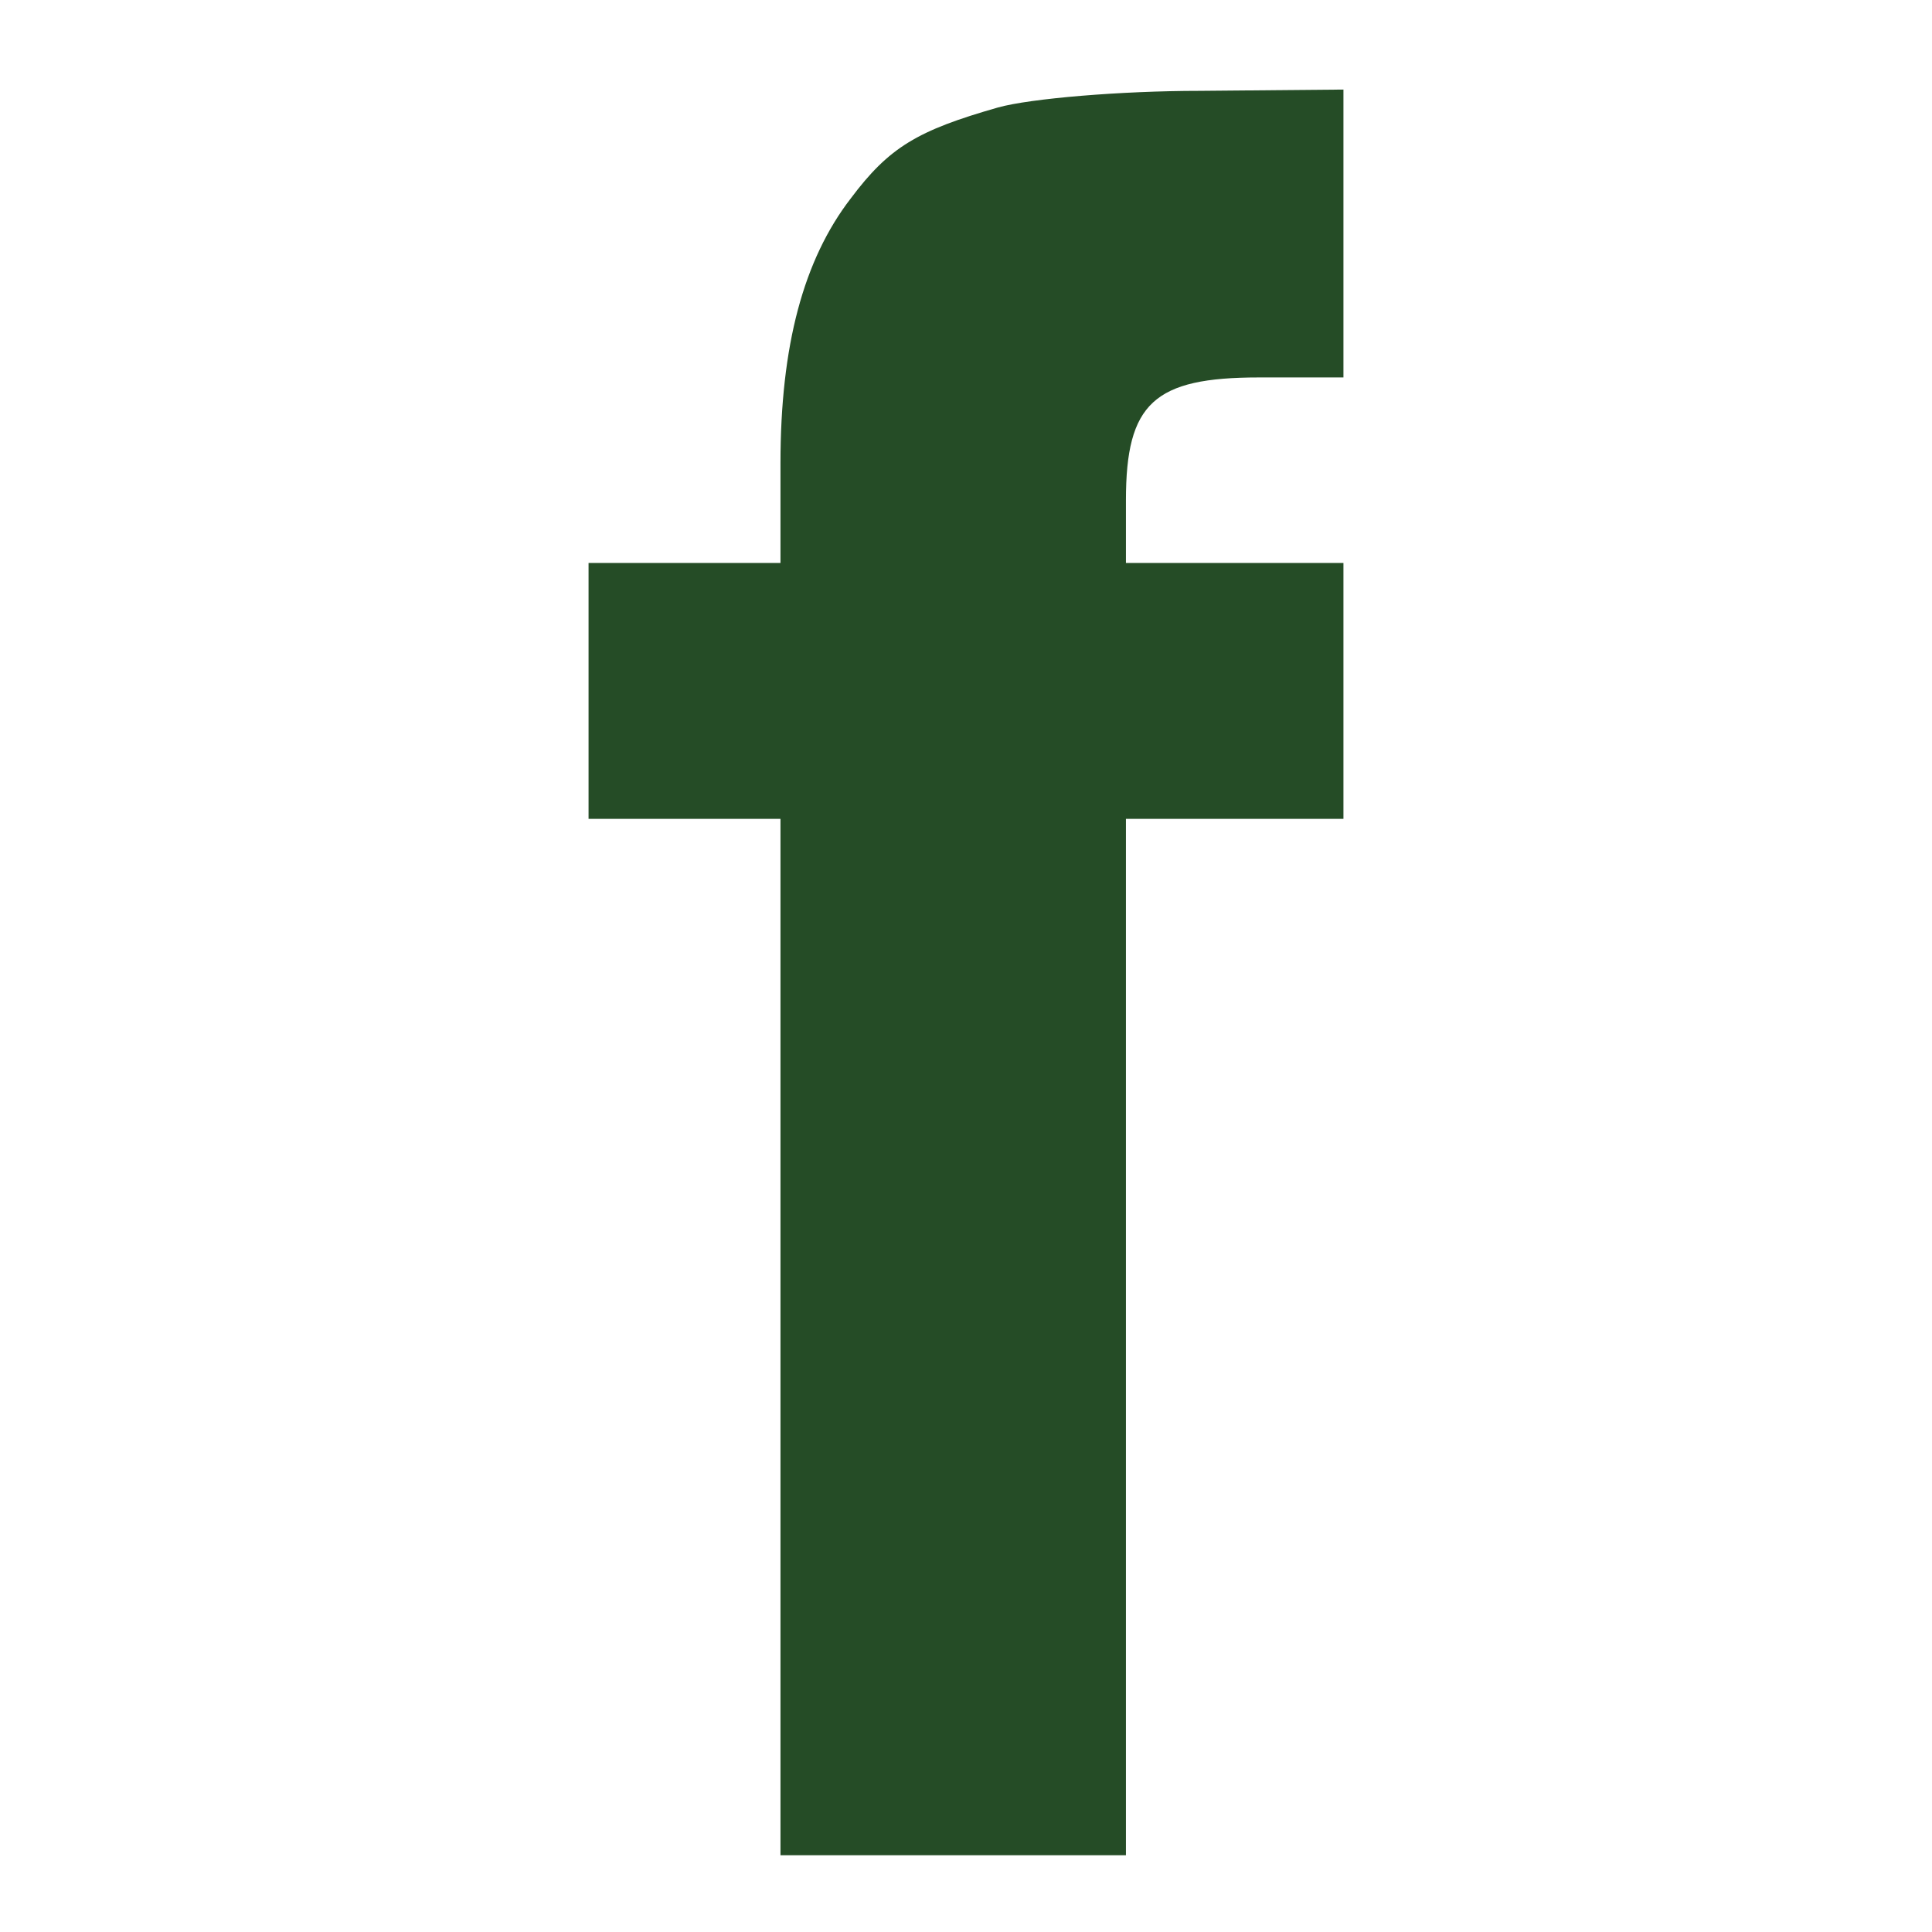
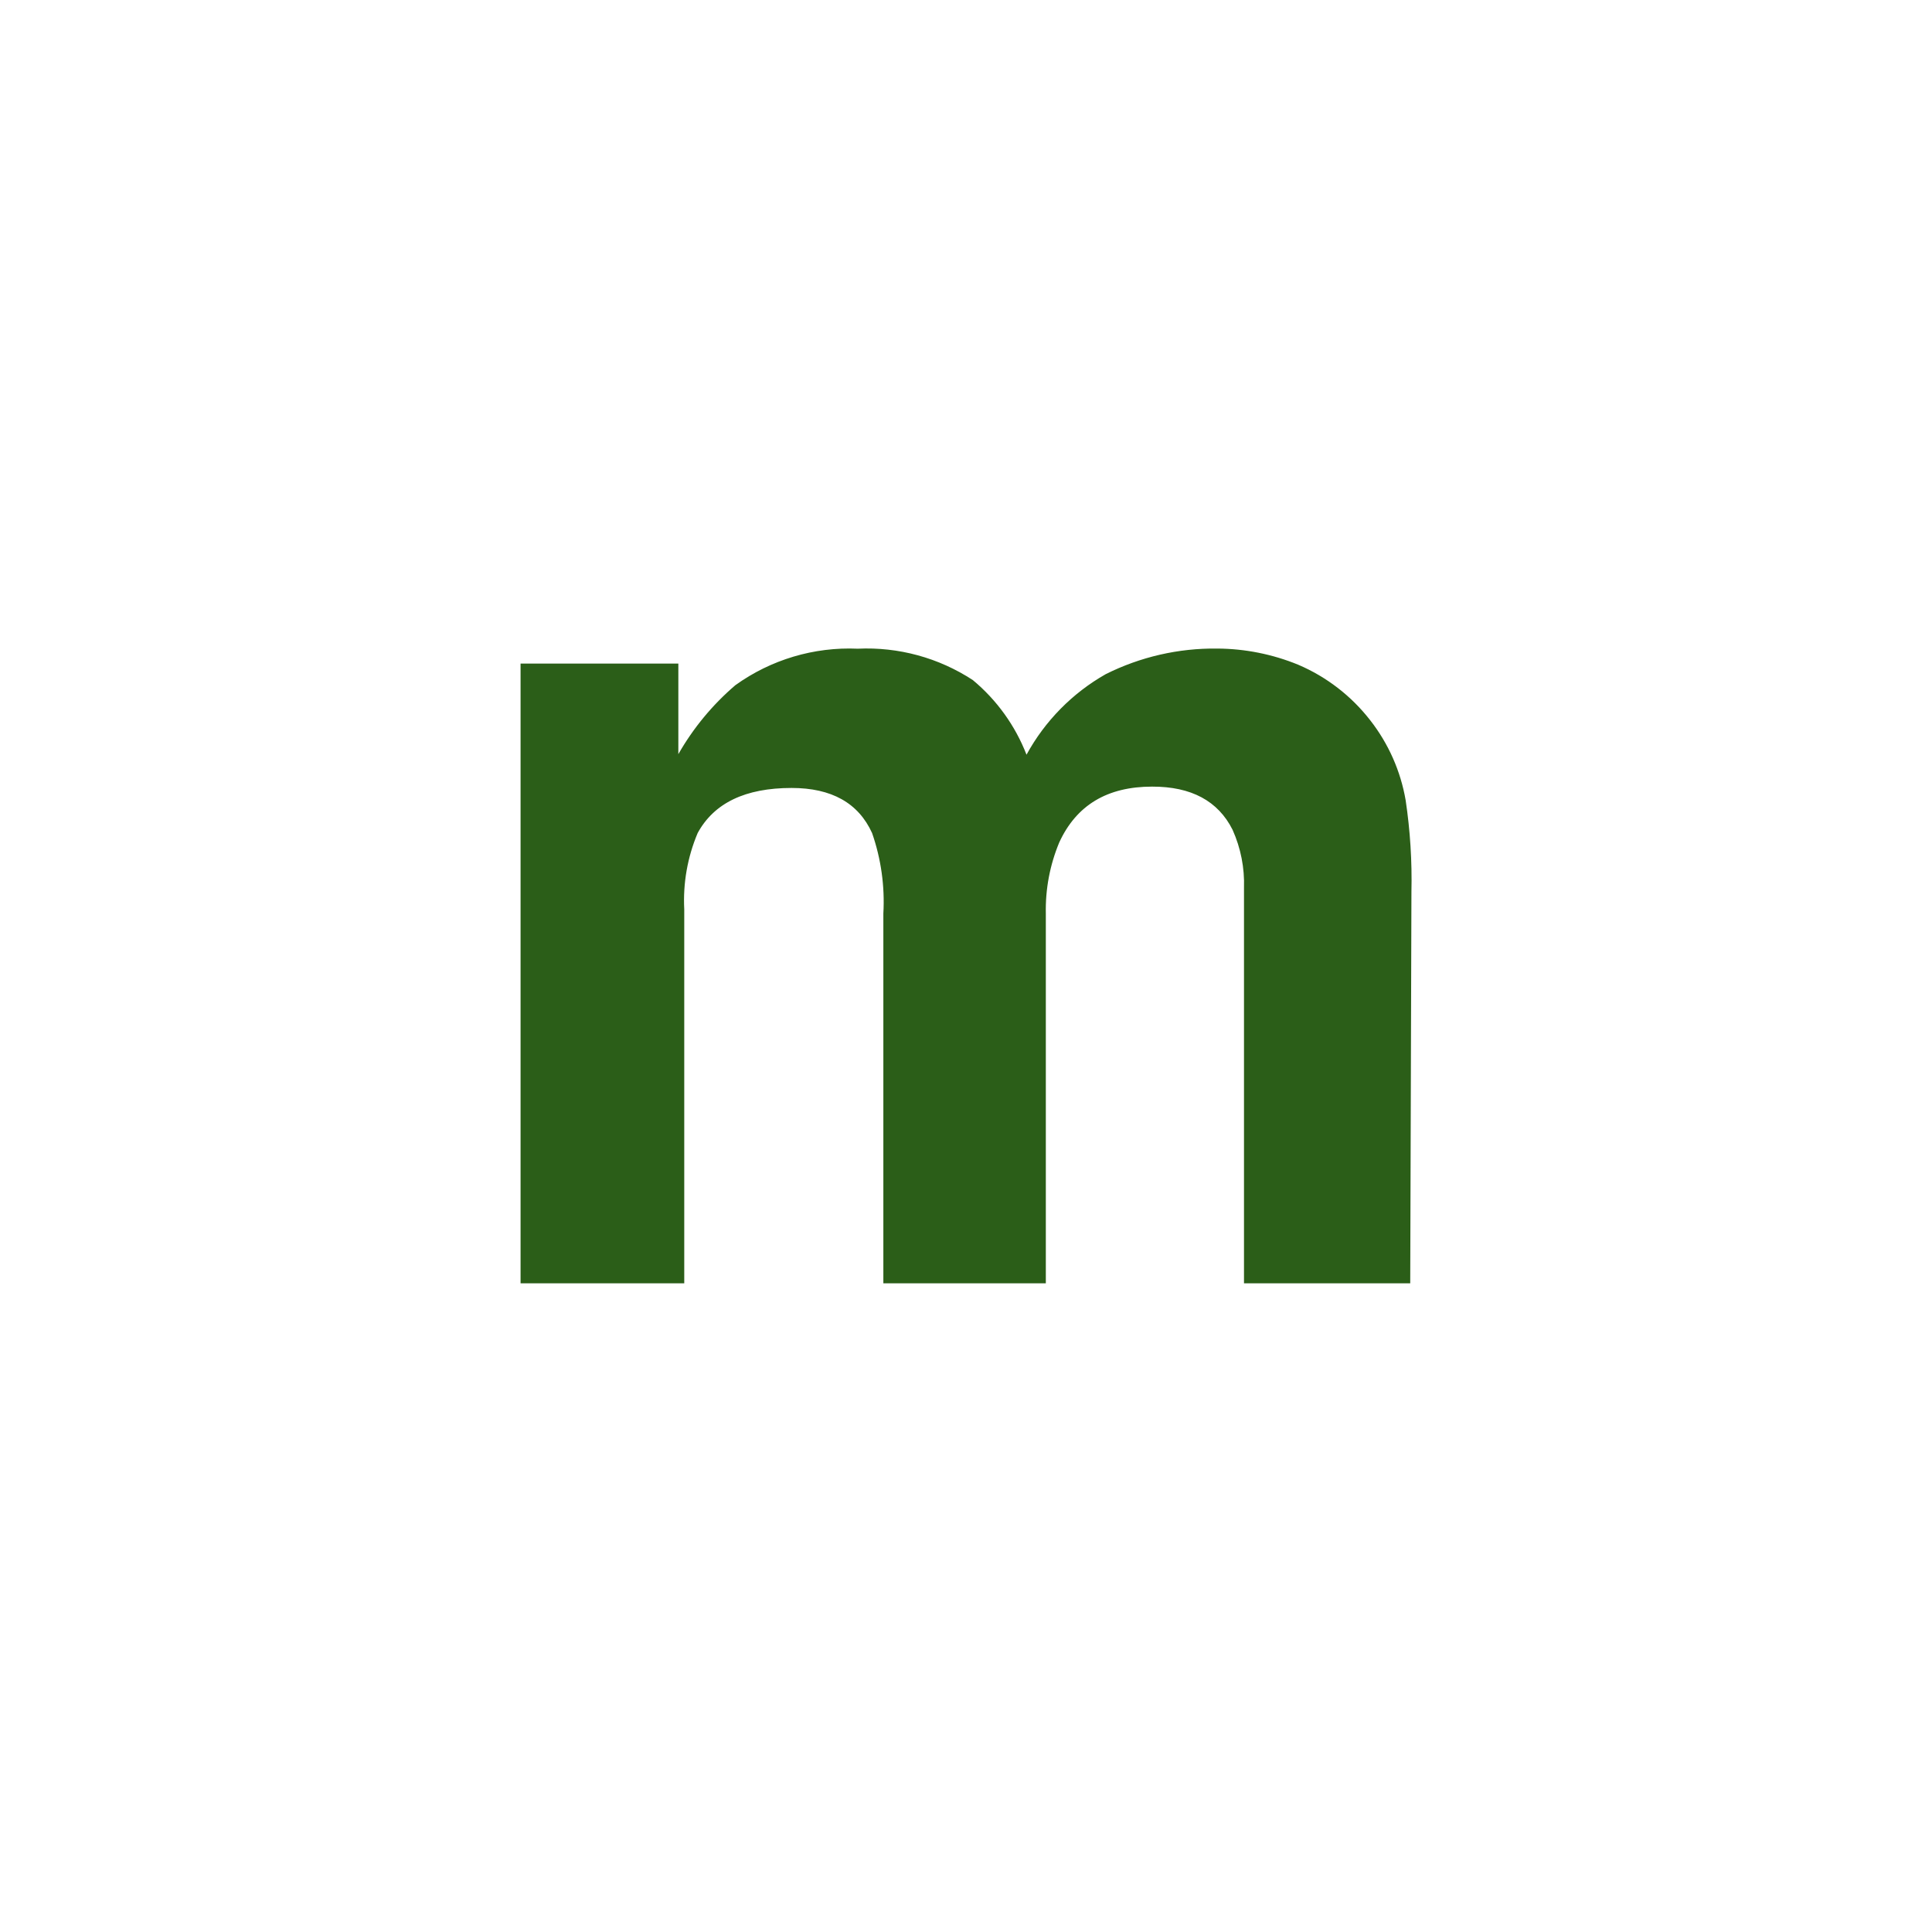
- <svg xmlns="http://www.w3.org/2000/svg" version="1.0" width="151pt" height="151pt" viewBox="0 0 151 151" preserveAspectRatio="xMidYMid meet">
-   <g transform="translate(0,151) scale(0.1,-0.1)" fill="#254C26" stroke="none">
-     <path d="M780 1426 c-63 -18 -85 -31 -115 -71 -37 -48 -55 -115 -55 -207 l0 -78 -75 0 -75 0 0 -100 0 -100 75 0 75 0 0 -405 0 -405 135 0 135 0 0 405 0 405 85 0 85 0 0 100 0 100 -85 0 -85 0 0 49 c0 76 22 96 104 96 l66 0 0 112 0 113 -112 -1 c-62 0 -133 -6 -158 -13z" />
-   </g>
+ <svg xmlns="http://www.w3.org/2000/svg" id="Camada_1" data-name="Camada 1" viewBox="0 0 144 144">
+   <defs>
+     <style>.cls-1{fill:#2b5e18;}</style>
+   </defs>
+   <path class="cls-1" d="M96.75,49.54a13.51,13.51,0,0,1,5.39,4.16,13.34,13.34,0,0,1,2.63,5.95,40.09,40.09,0,0,1,.43,6.83l-.09,29.17H92.72V66.18a9.79,9.79,0,0,0-.85-4.33q-1.62-3.23-6-3.22c-3.34,0-5.64,1.38-6.92,4.16a13.07,13.07,0,0,0-1,5.3V95.65H65.84V68.09a15.59,15.59,0,0,0-.84-6q-1.53-3.36-6-3.36-5.17,0-7,3.36a12.92,12.92,0,0,0-1,5.69V95.65H38.8V49.46H50.56v6.75a19.45,19.45,0,0,1,4.25-5.14,14.53,14.53,0,0,1,9.12-2.72,14.42,14.42,0,0,1,8.58,2.34,13.66,13.66,0,0,1,4,5.56,15.38,15.38,0,0,1,5.9-6,18.07,18.07,0,0,1,8.32-1.91A16.15,16.15,0,0,1,96.75,49.54Z" />
</svg>
